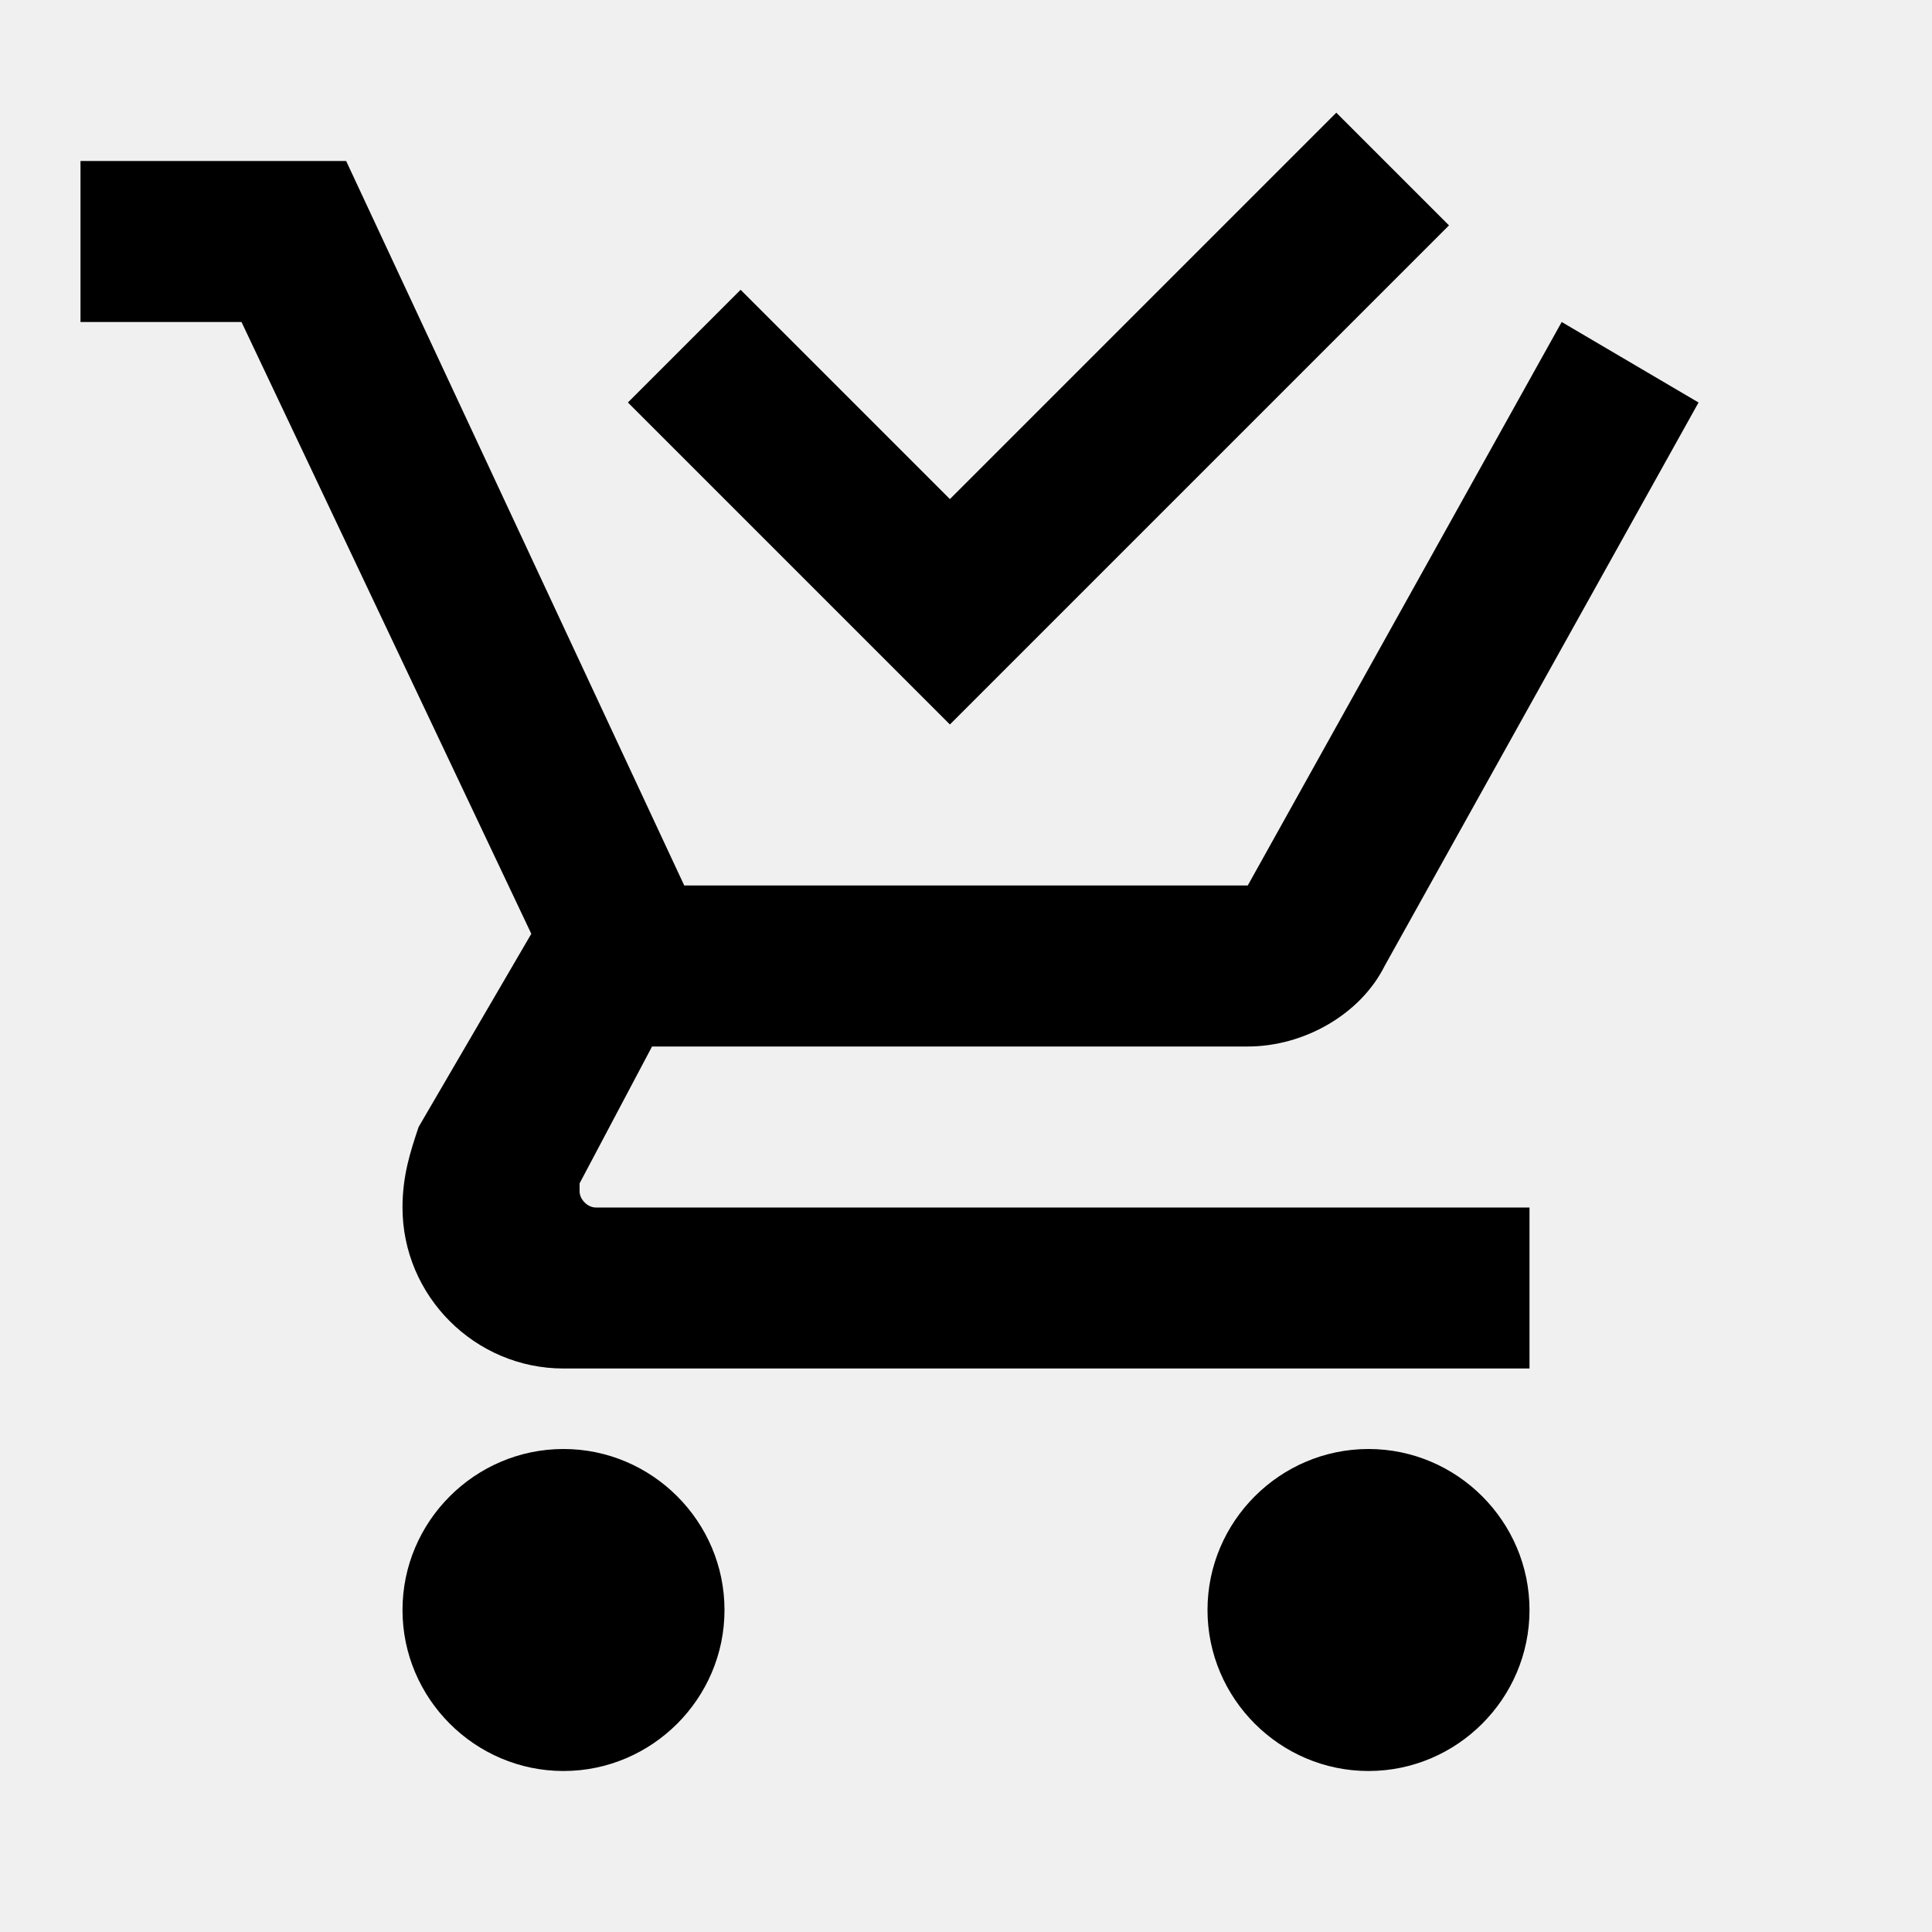
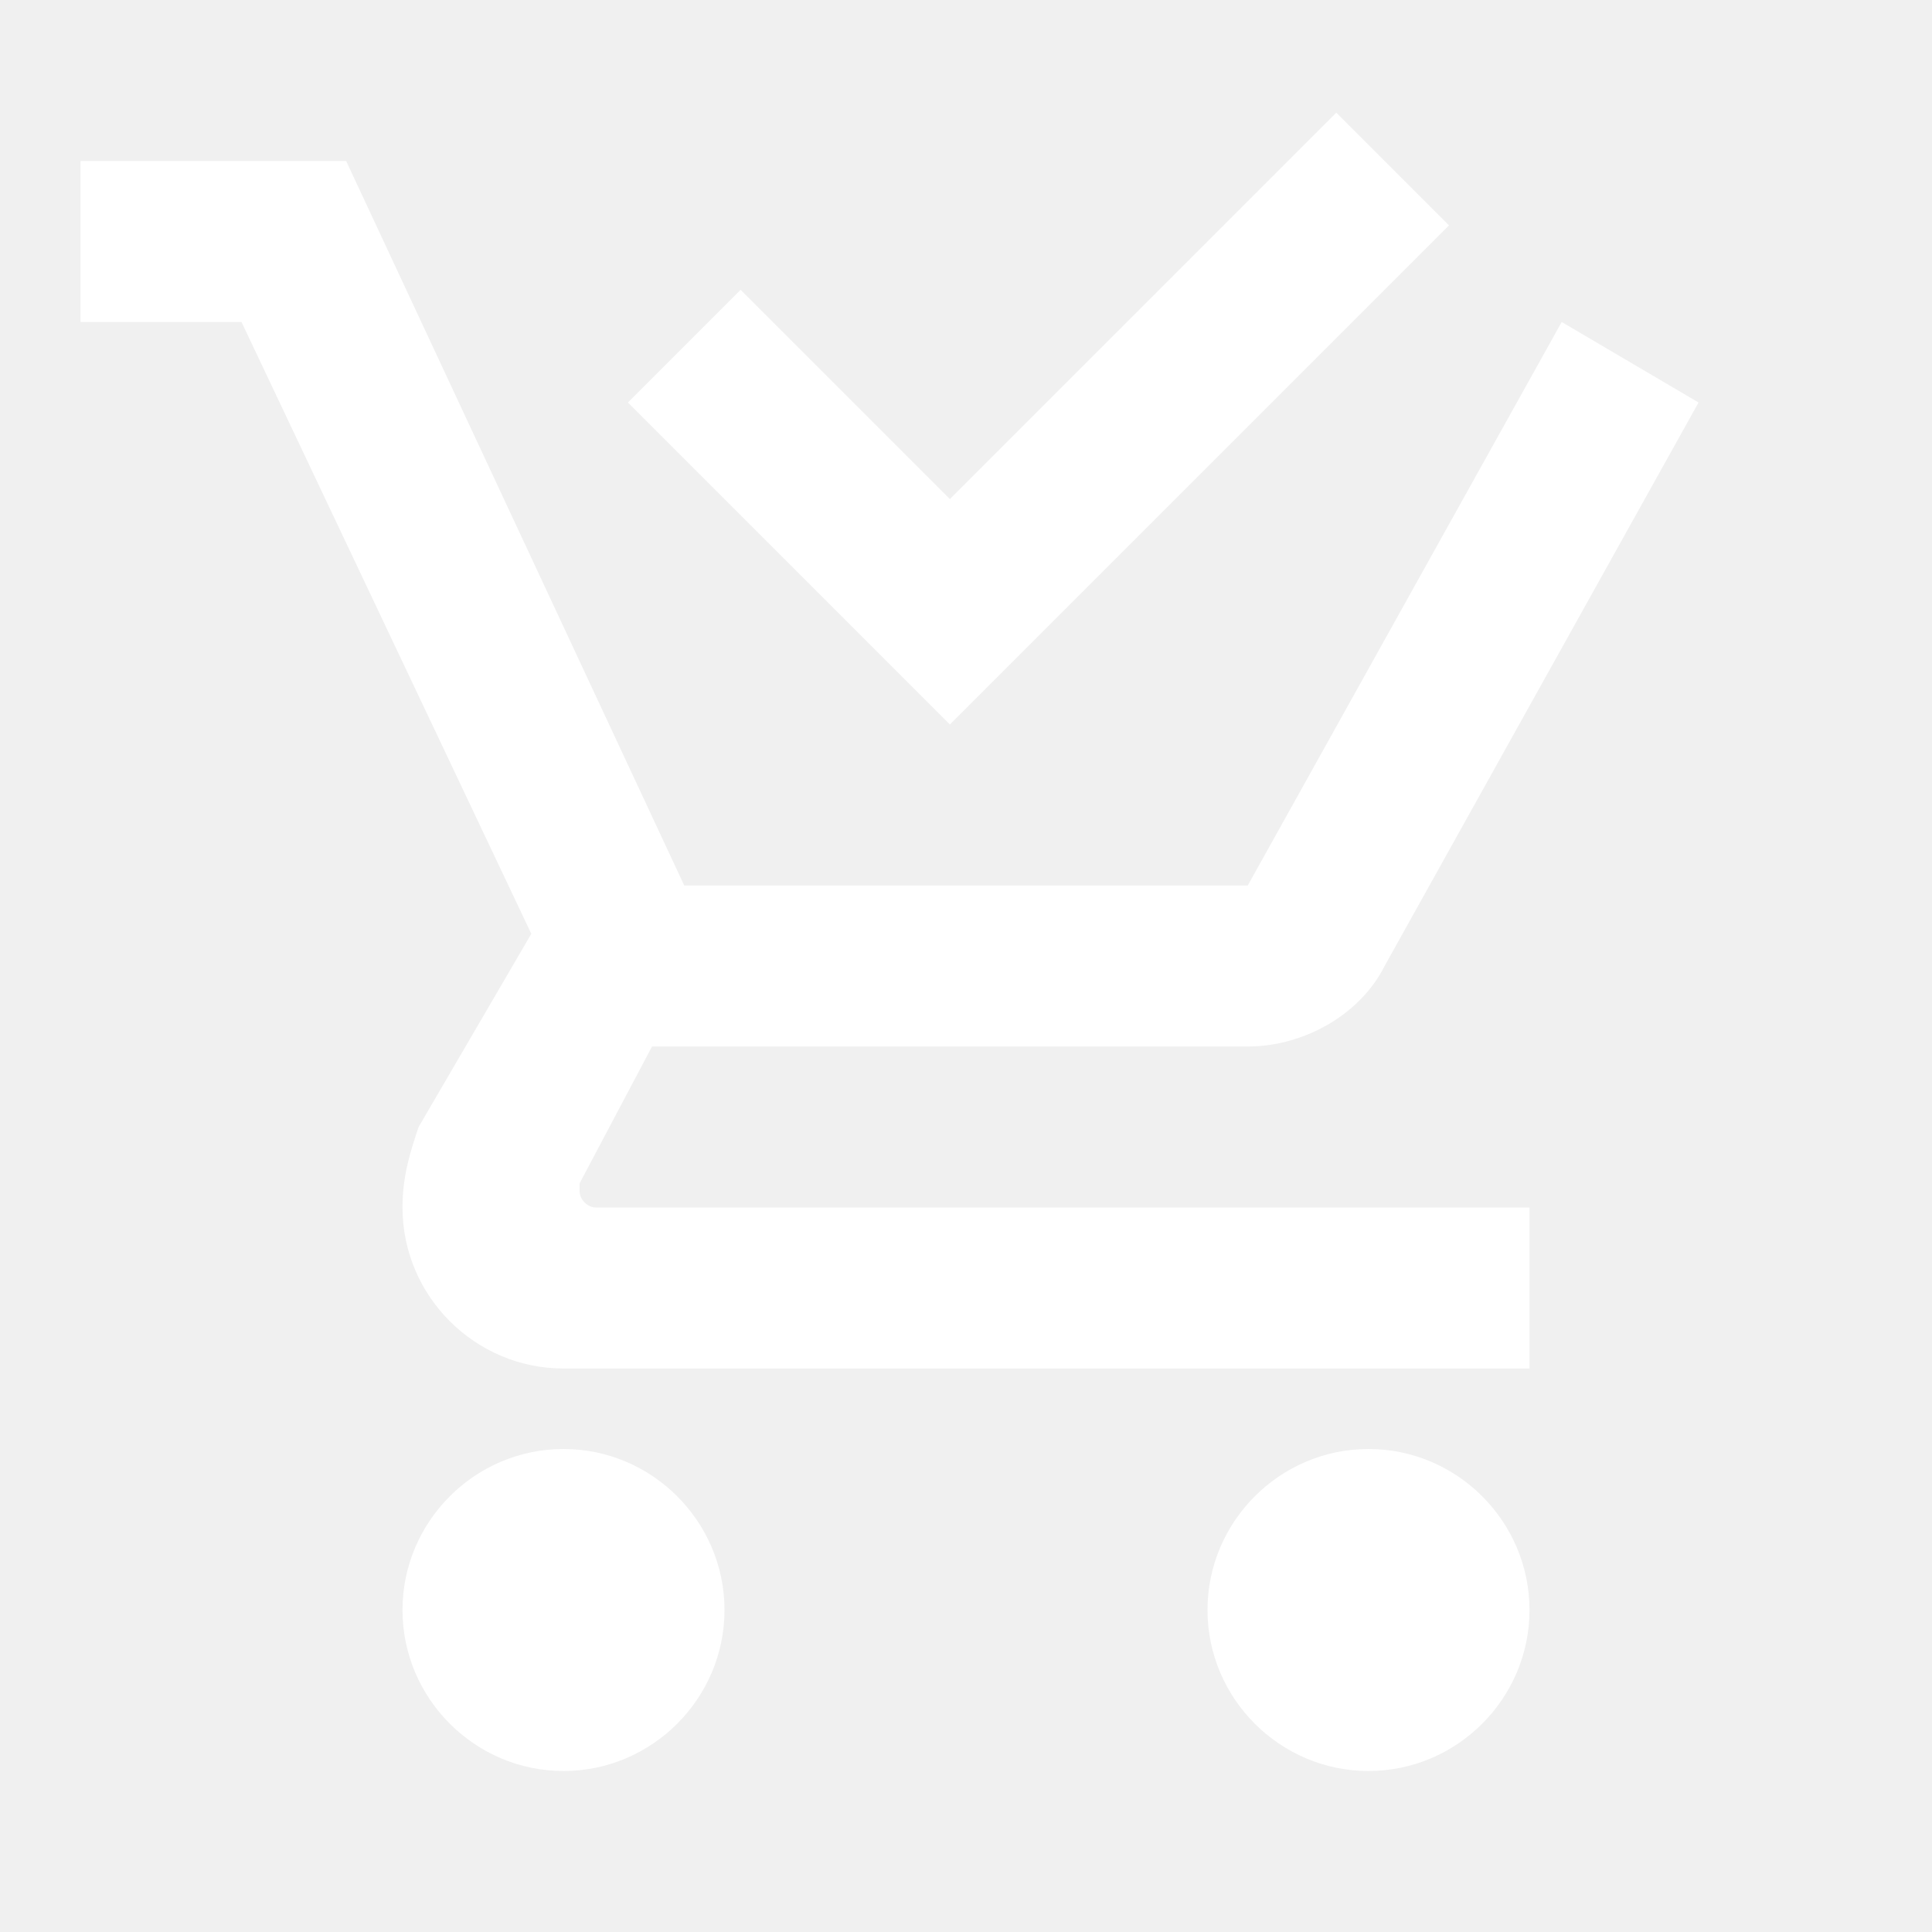
<svg xmlns="http://www.w3.org/2000/svg" viewBox="0 0 24 24">
-   <path d="M9 20C9 21.1 8.1 22 7 22S5 21.1 5 20 5.9 18 7 18 9 18.9 9 20M17 18C15.9 18 15 18.9 15 20S15.9 22 17 22 19 21.1 19 20 18.1 18 17 18M7.2 14.8V14.7L8.1 13H15.5C16.2 13 16.9 12.6 17.2 12L21.1 5L19.4 4L15.5 11H8.5L4.3 2H1V4H3L6.6 11.6L5.2 14C5.1 14.3 5 14.6 5 15C5 16.1 5.9 17 7 17H19V15H7.4C7.3 15 7.2 14.9 7.2 14.8M18 2.8L16.6 1.4L11.8 6.2L9.2 3.6L7.8 5L11.8 9L18 2.8Z" />
+   <path fill="#ffffff" d="M9 20C9 21.1 8.1 22 7 22S5 21.1 5 20 5.9 18 7 18 9 18.9 9 20M17 18C15.9 18 15 18.9 15 20S15.9 22 17 22 19 21.1 19 20 18.1 18 17 18M7.2 14.8V14.7L8.1 13H15.5C16.2 13 16.9 12.6 17.2 12L21.1 5L19.4 4L15.5 11H8.5L4.3 2H1V4H3L6.6 11.6L5.2 14C5.1 14.3 5 14.6 5 15C5 16.1 5.9 17 7 17H19V15H7.4C7.3 15 7.2 14.9 7.2 14.8M18 2.8L16.6 1.4L11.8 6.2L9.2 3.6L7.8 5L11.8 9L18 2.8Z" />
</svg>
